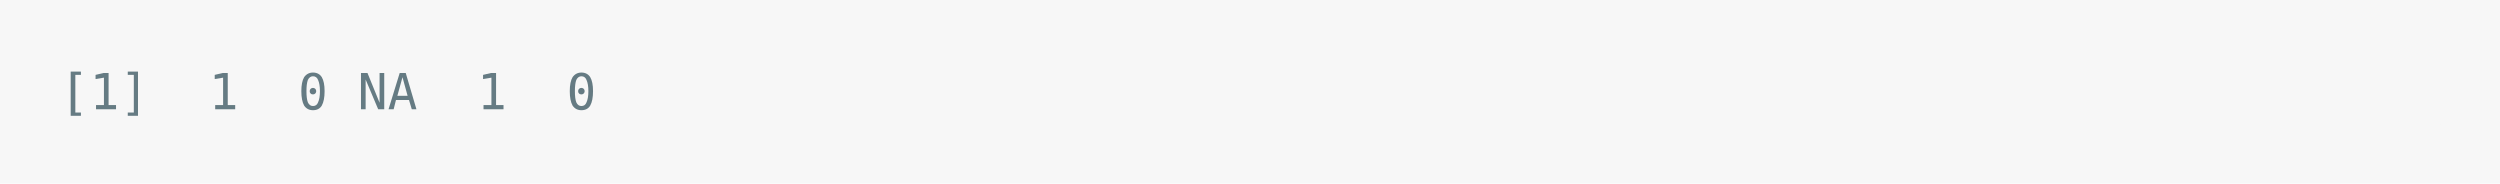
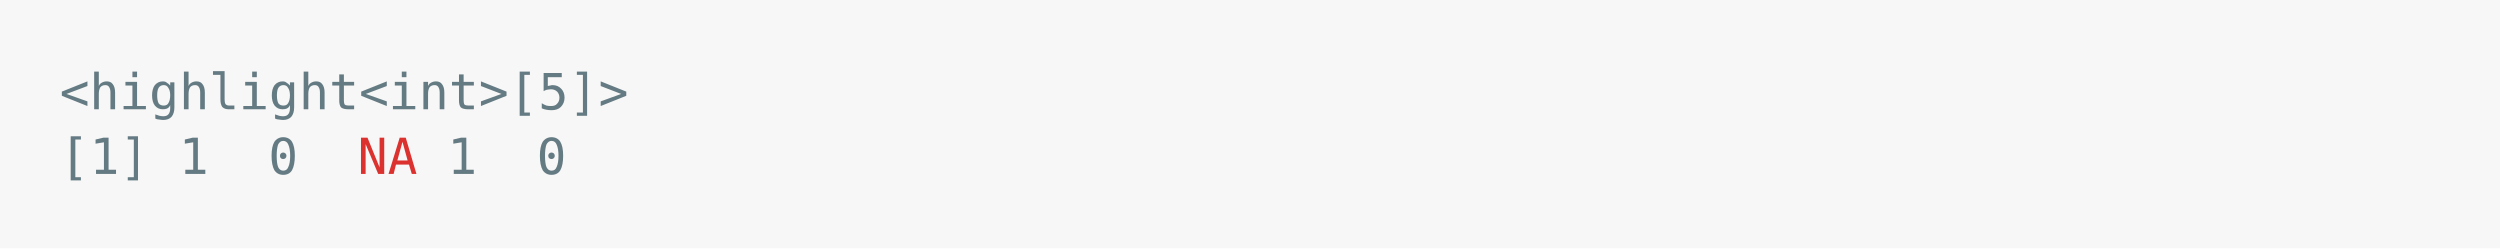
- <svg xmlns="http://www.w3.org/2000/svg" xmlns:xlink="http://www.w3.org/1999/xlink" width="840" height="61.71">
-   <rect width="840" height="61.71" rx="0" ry="0" class="a" />
-   <svg height="21.71" viewBox="0 0 80 2.171" width="800" x="20" y="20">
-     <style>.a{fill:rgb(247,247,247)}.b{font-family:'Fira Code',Monaco,Consolas,Menlo,'Bitstream Vera Sans Mono','Powerline Symbols',monospace}.c{fill:transparent}.d{fill:rgb(101,123,131);white-space:pre}</style>
+ <svg xmlns="http://www.w3.org/2000/svg" xmlns:xlink="http://www.w3.org/1999/xlink" width="840" height="83.42">
+   <rect width="840" height="83.42" rx="0" ry="0" class="a" />
+   <svg height="43.42" viewBox="0 0 80 4.342" width="800" x="20" y="20">
+     <style>.a{fill:rgb(247,247,247)}.b{font-family:'Fira Code',Monaco,Consolas,Menlo,'Bitstream Vera Sans Mono','Powerline Symbols',monospace}.c{fill:transparent}.d{fill:rgb(101,123,131);white-space:pre}.e{fill:rgb(220,50,47);white-space:pre}</style>
    <g font-family="'Fira Code',Monaco,Consolas,Menlo,'Bitstream Vera Sans Mono','Powerline Symbols',monospace" font-size="1.67" class="b">
      <defs>
        <symbol id="a">
-           <rect height="1" width="80" x="0" y="0" class="c" />
+           <rect height="2" width="80" x="0" y="0" class="c" />
        </symbol>
      </defs>
-       <rect height="2.171" width="80" class="a" />
+       <rect height="4.342" width="80" class="a" />
      <svg x="0" y="0" width="80">
        <svg x="0">
          <use xlink:href="#a" />
-           <text font-size="1.67" x="0" y="1.67" class="d">[1]</text>
-           <text font-size="1.67" x="5.01" y="1.67" class="d">1</text>
-           <text font-size="1.67" x="8.016" y="1.67" class="d">0</text>
-           <text font-size="1.67" x="10.02" y="1.67" class="d">NA</text>
-           <text font-size="1.67" x="14.028" y="1.67" class="d">1</text>
-           <text font-size="1.67" x="17.034" y="1.67" class="d">0</text>
+           <text font-size="1.67" x="0" y="1.67" class="d">&lt;highlight&lt;int&gt;[5]&gt;</text>
+           <text font-size="1.67" x="0" y="3.841" class="d">[1]</text>
+           <text font-size="1.67" x="4.008" y="3.841" class="d">1</text>
+           <text font-size="1.67" x="7.014" y="3.841" class="d">0</text>
+           <text font-size="1.67" x="10.02" y="3.841" class="e">NA</text>
+           <text font-size="1.67" x="13.026" y="3.841" class="d">1</text>
+           <text font-size="1.67" x="16.032" y="3.841" class="d">0</text>
        </svg>
      </svg>
    </g>
  </svg>
</svg>
